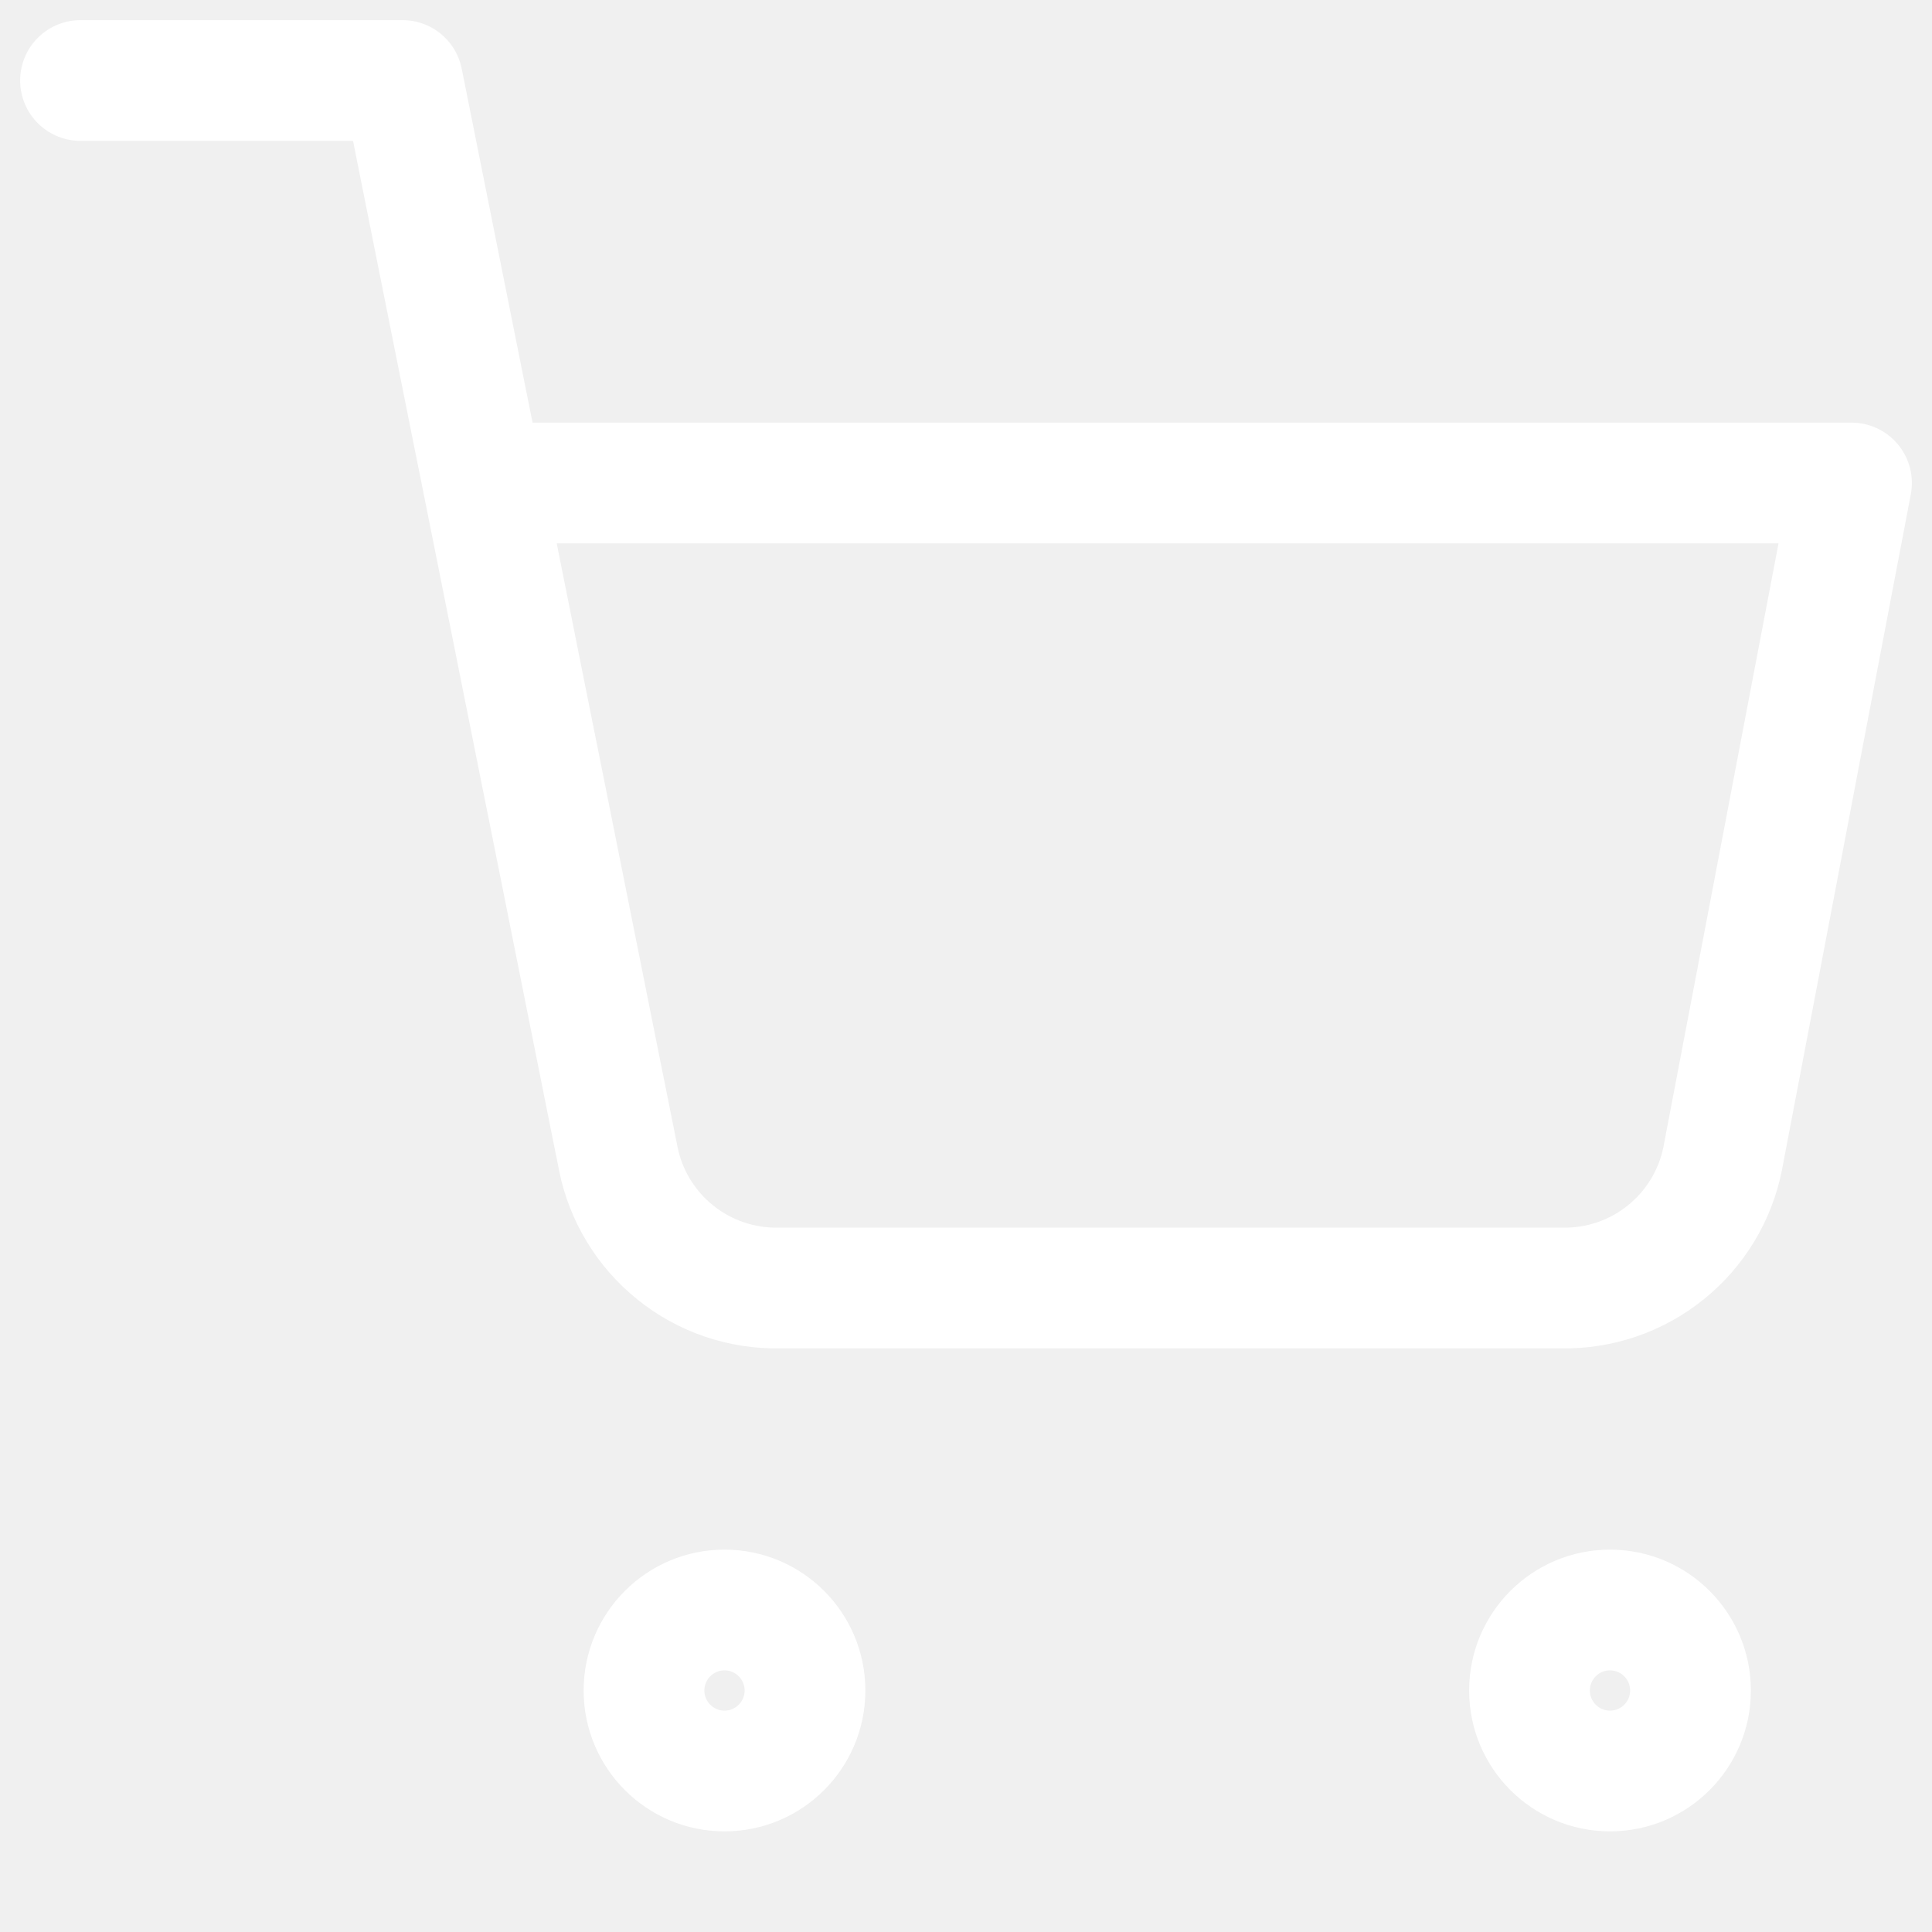
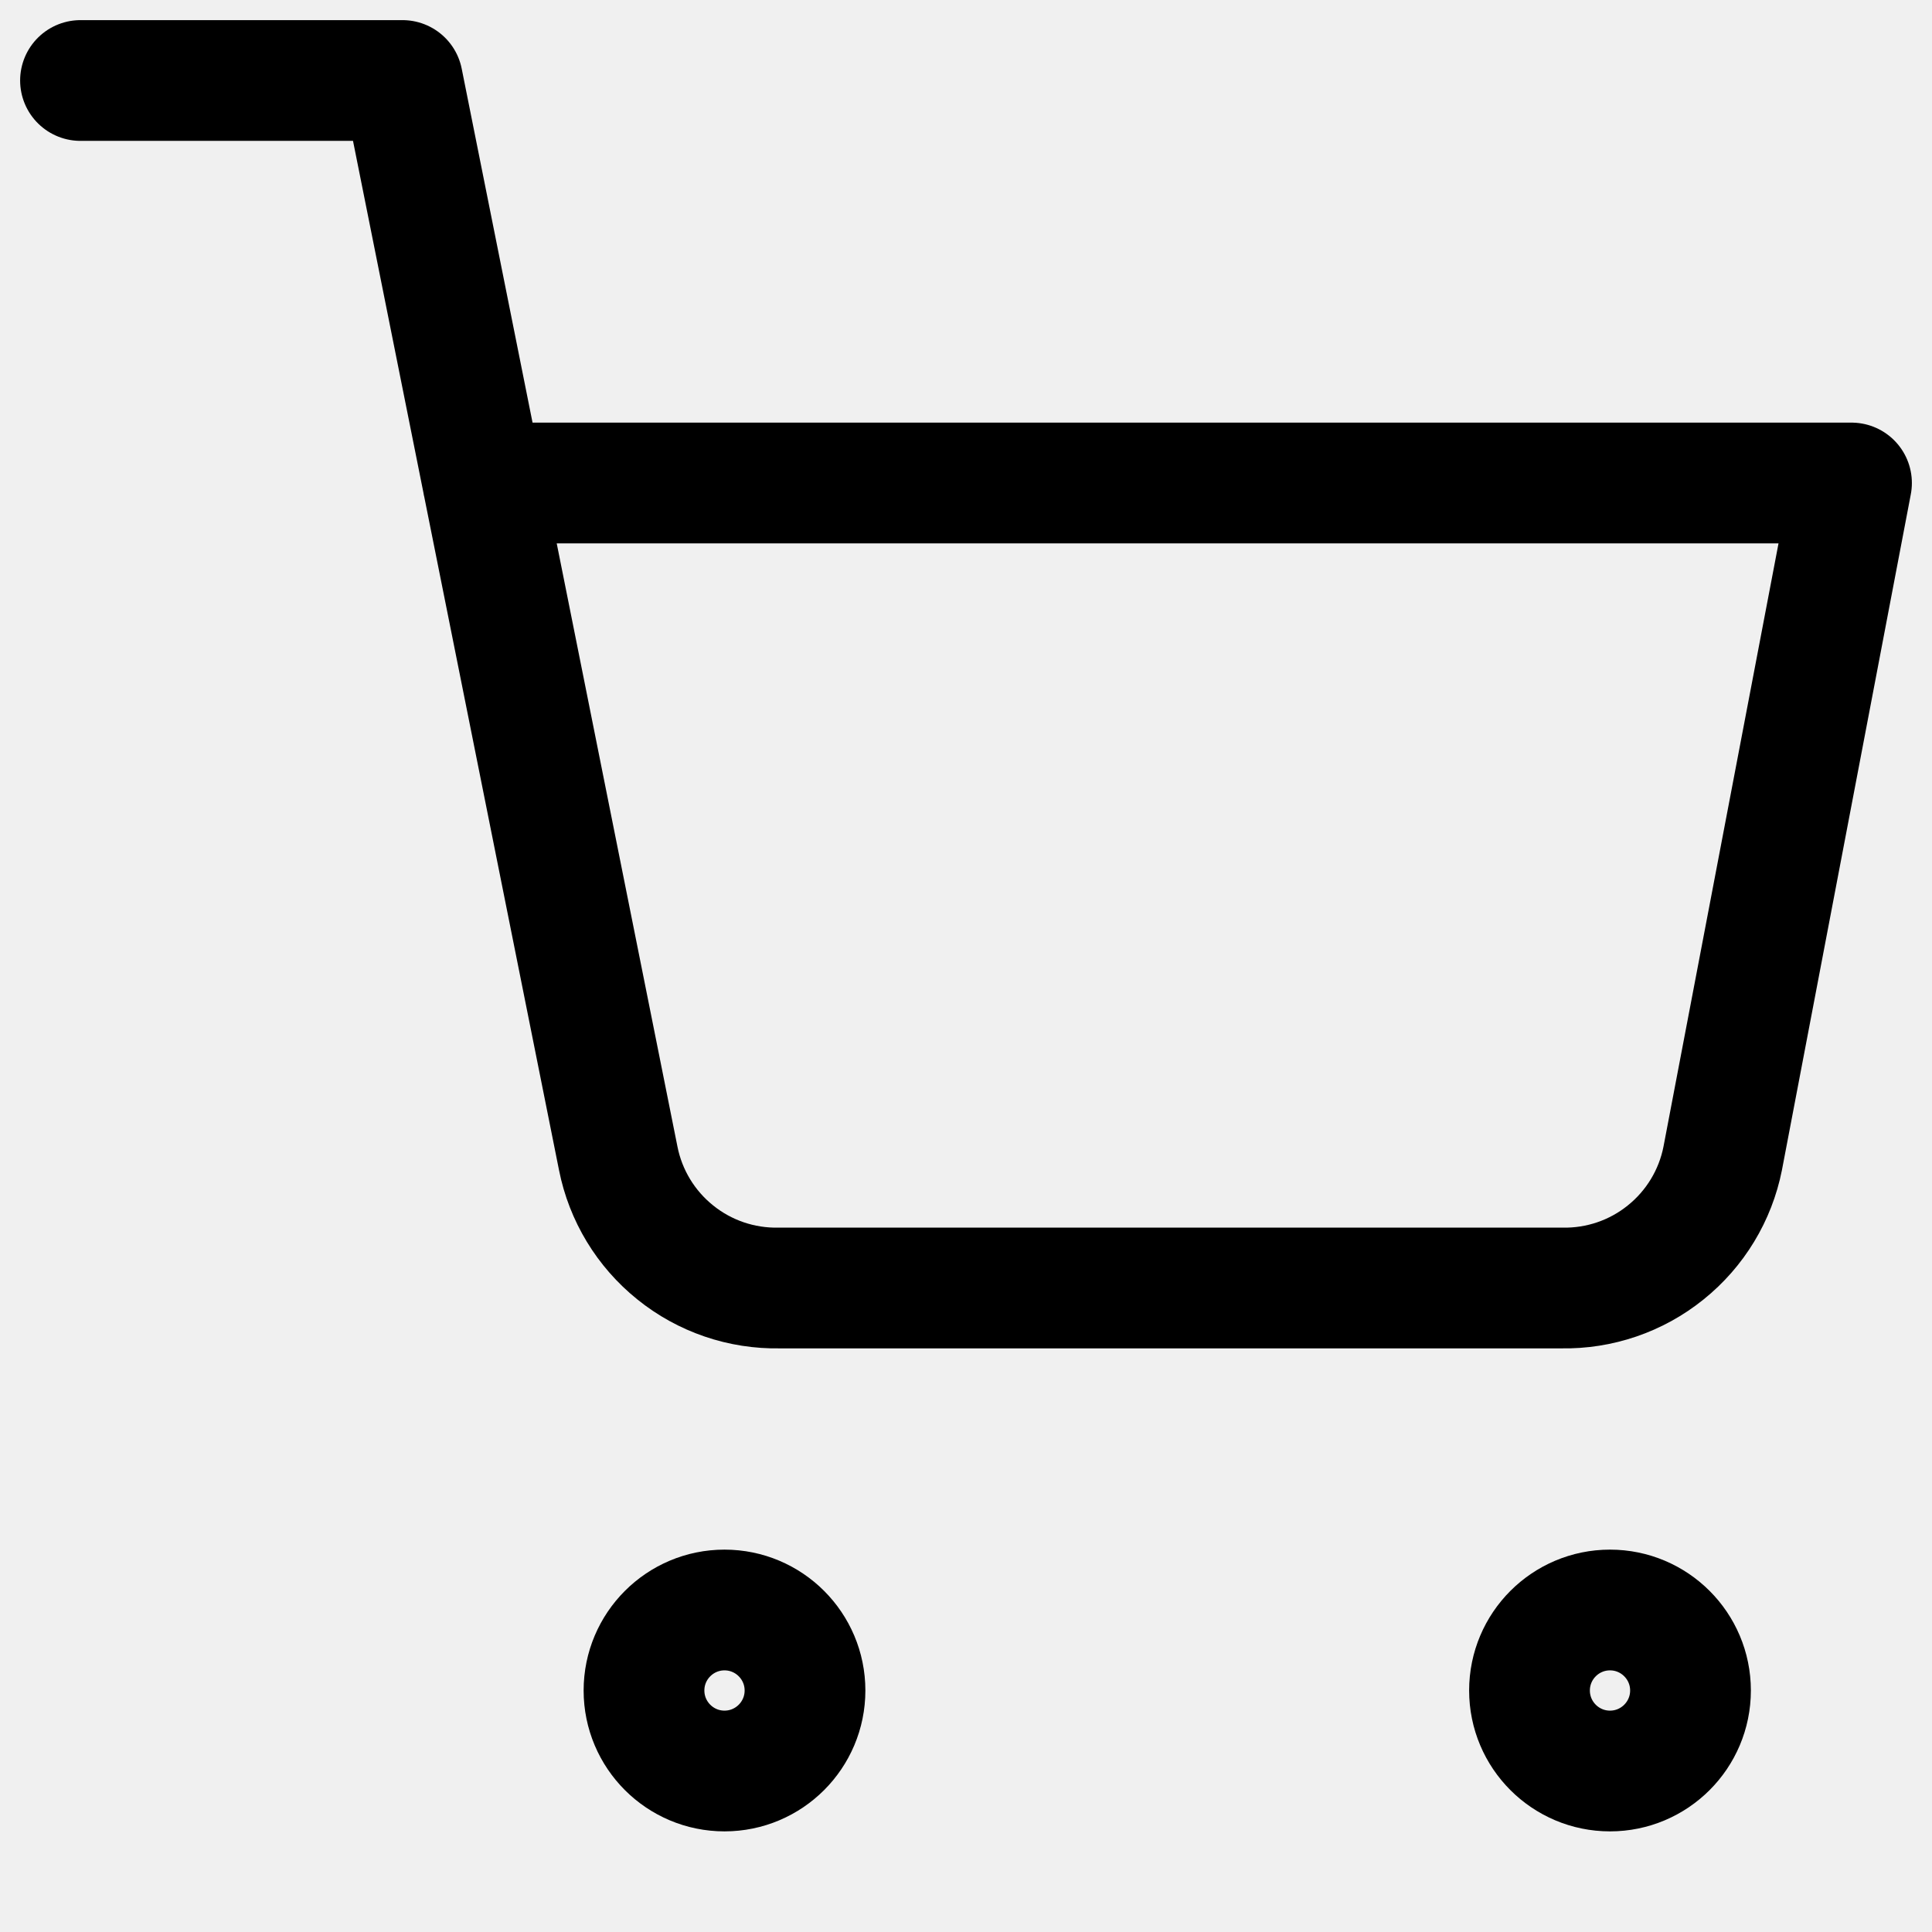
<svg xmlns="http://www.w3.org/2000/svg" width="24" height="24" viewBox="0 0 24 24" fill="none">
-   <path d="M1 1H5L7.68 14.39C7.771 14.85 8.022 15.264 8.388 15.558C8.753 15.853 9.211 16.009 9.68 16H19.4C19.869 16.009 20.327 15.853 20.692 15.558C21.058 15.264 21.309 14.85 21.4 14.39L23 6H6M10 21C10 21.552 9.552 22 9 22C8.448 22 8 21.552 8 21C8 20.448 8.448 20 9 20C9.552 20 10 20.448 10 21ZM21 21C21 21.552 20.552 22 20 22C19.448 22 19 21.552 19 21C19 20.448 19.448 20 20 20C20.552 20 21 20.448 21 21Z" stroke="#FFFFFF" stroke-width="1.5" stroke-linecap="round" stroke-linejoin="round" />
+   <path d="M1 1H5L7.68 14.39C7.771 14.85 8.022 15.264 8.388 15.558C8.753 15.853 9.211 16.009 9.68 16H19.4C19.869 16.009 20.327 15.853 20.692 15.558C21.058 15.264 21.309 14.85 21.4 14.39L23 6H6M10 21C10 21.552 9.552 22 9 22C8.448 22 8 21.552 8 21C8 20.448 8.448 20 9 20C9.552 20 10 20.448 10 21ZM21 21C21 21.552 20.552 22 20 22C19.448 22 19 21.552 19 21C19 20.448 19.448 20 20 20C20.552 20 21 20.448 21 21Z" stroke="black" stroke-width="1.5" stroke-linecap="round" stroke-linejoin="round" />
</svg>
